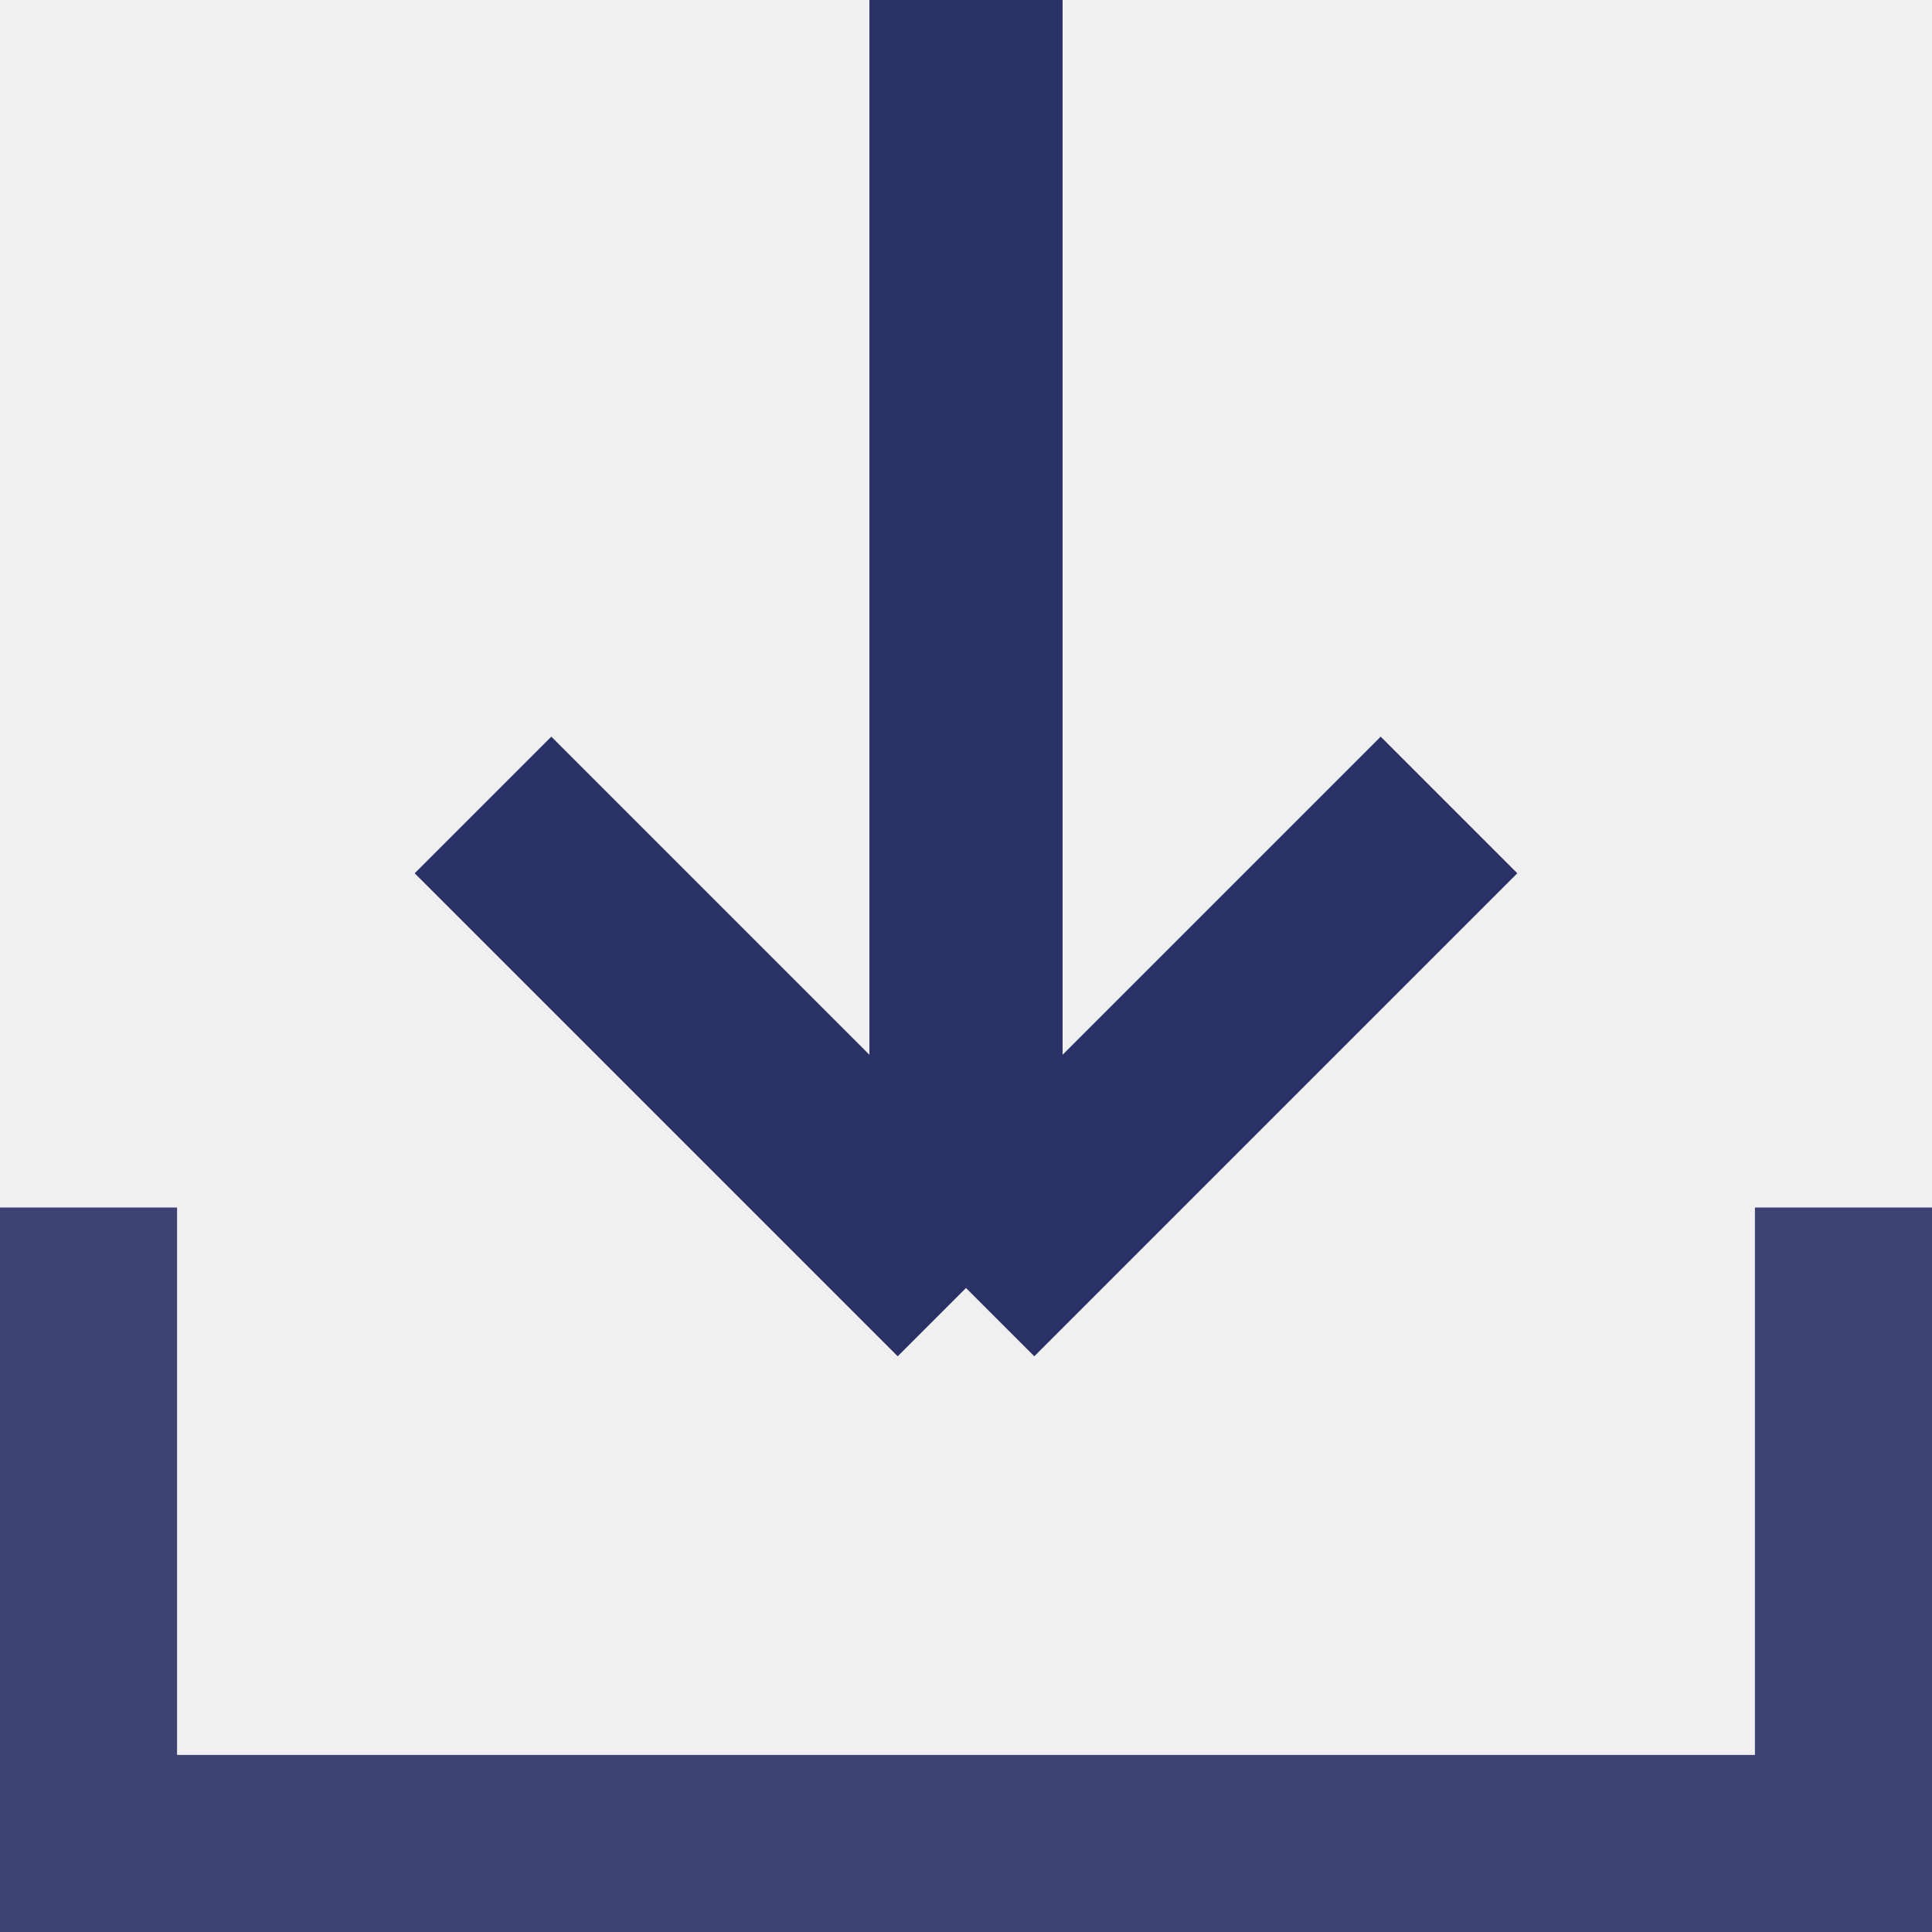
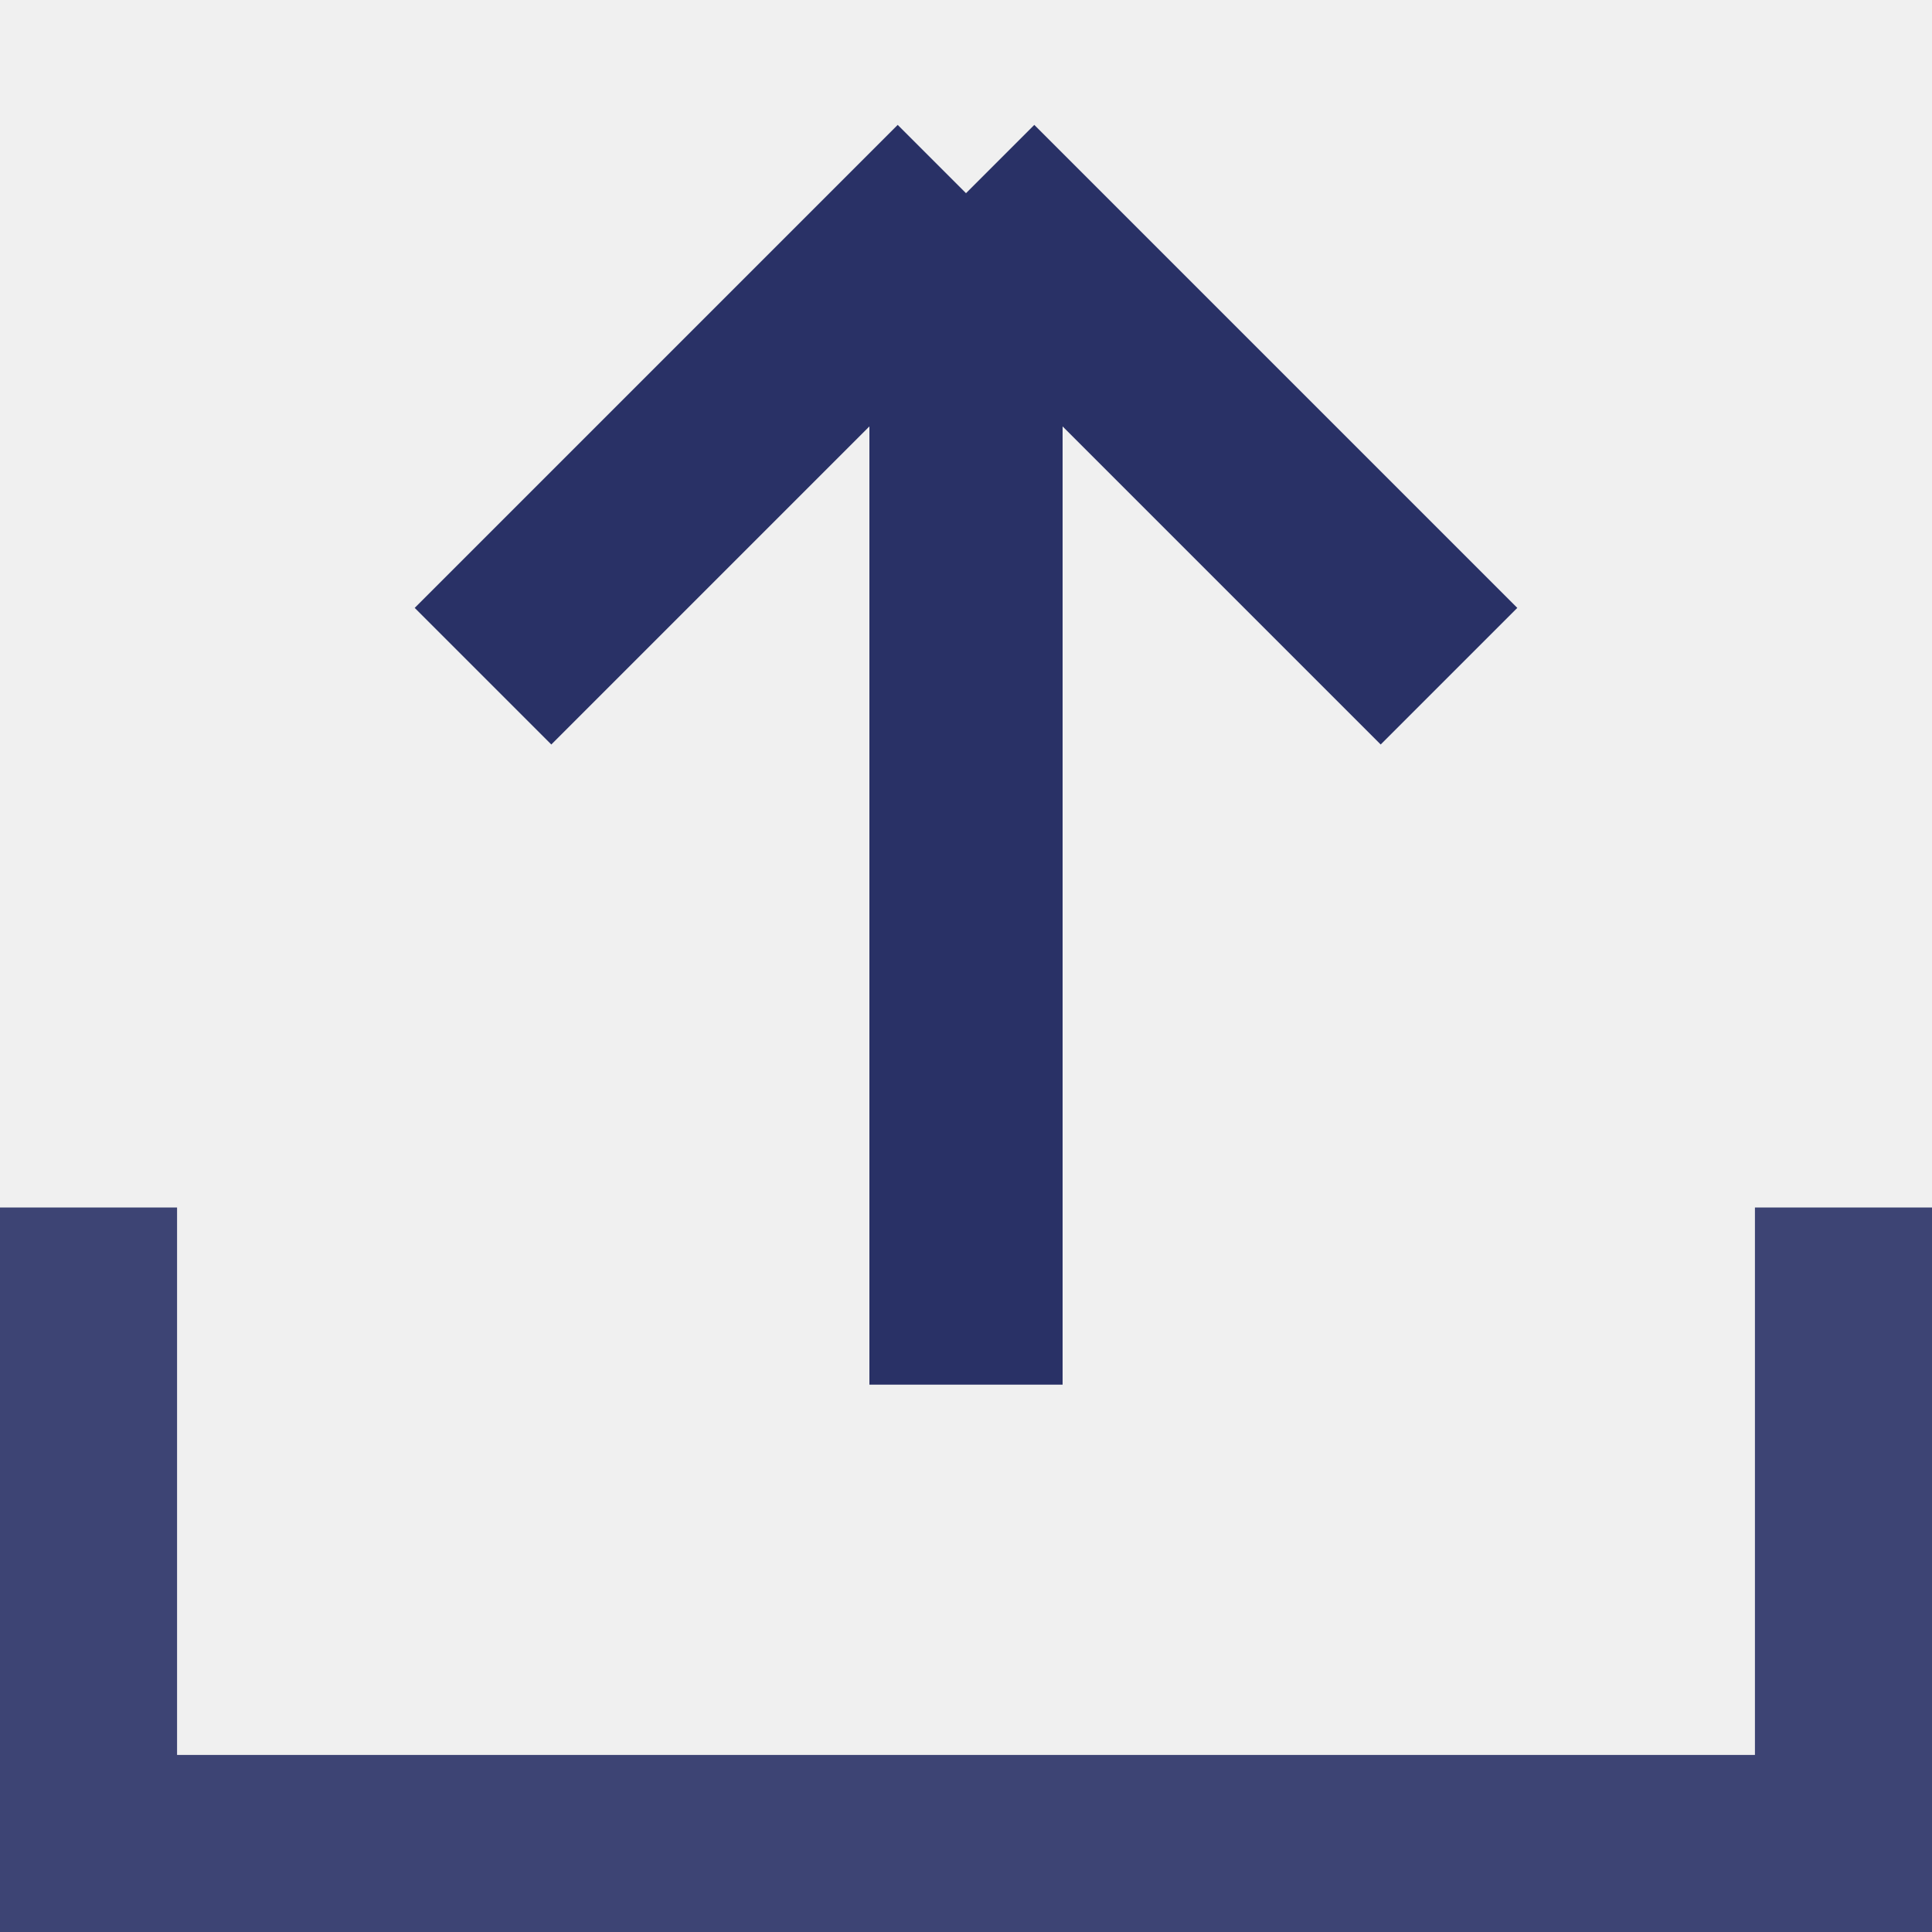
<svg xmlns="http://www.w3.org/2000/svg" width="20" height="20" viewBox="0 0 20 20" fill="none">
  <g clip-path="url(#clip0)">
-     <path d="M10 0V13.333M10 13.333L15 8.333M10 13.333L5 8.333" stroke="#293166" stroke-width="2" />
+     <path d="M10 14.334L10 2M10 2L5 7M10 2L15 7" stroke="#293166" stroke-width="2" />
    <path opacity="0.9" d="M0.833 12.5V19.167H19.167V12.5" stroke="#293166" stroke-width="2" />
  </g>
  <defs>
    <clipPath id="clip0">
      <rect width="20" height="20" fill="white" />
    </clipPath>
  </defs>
</svg>
